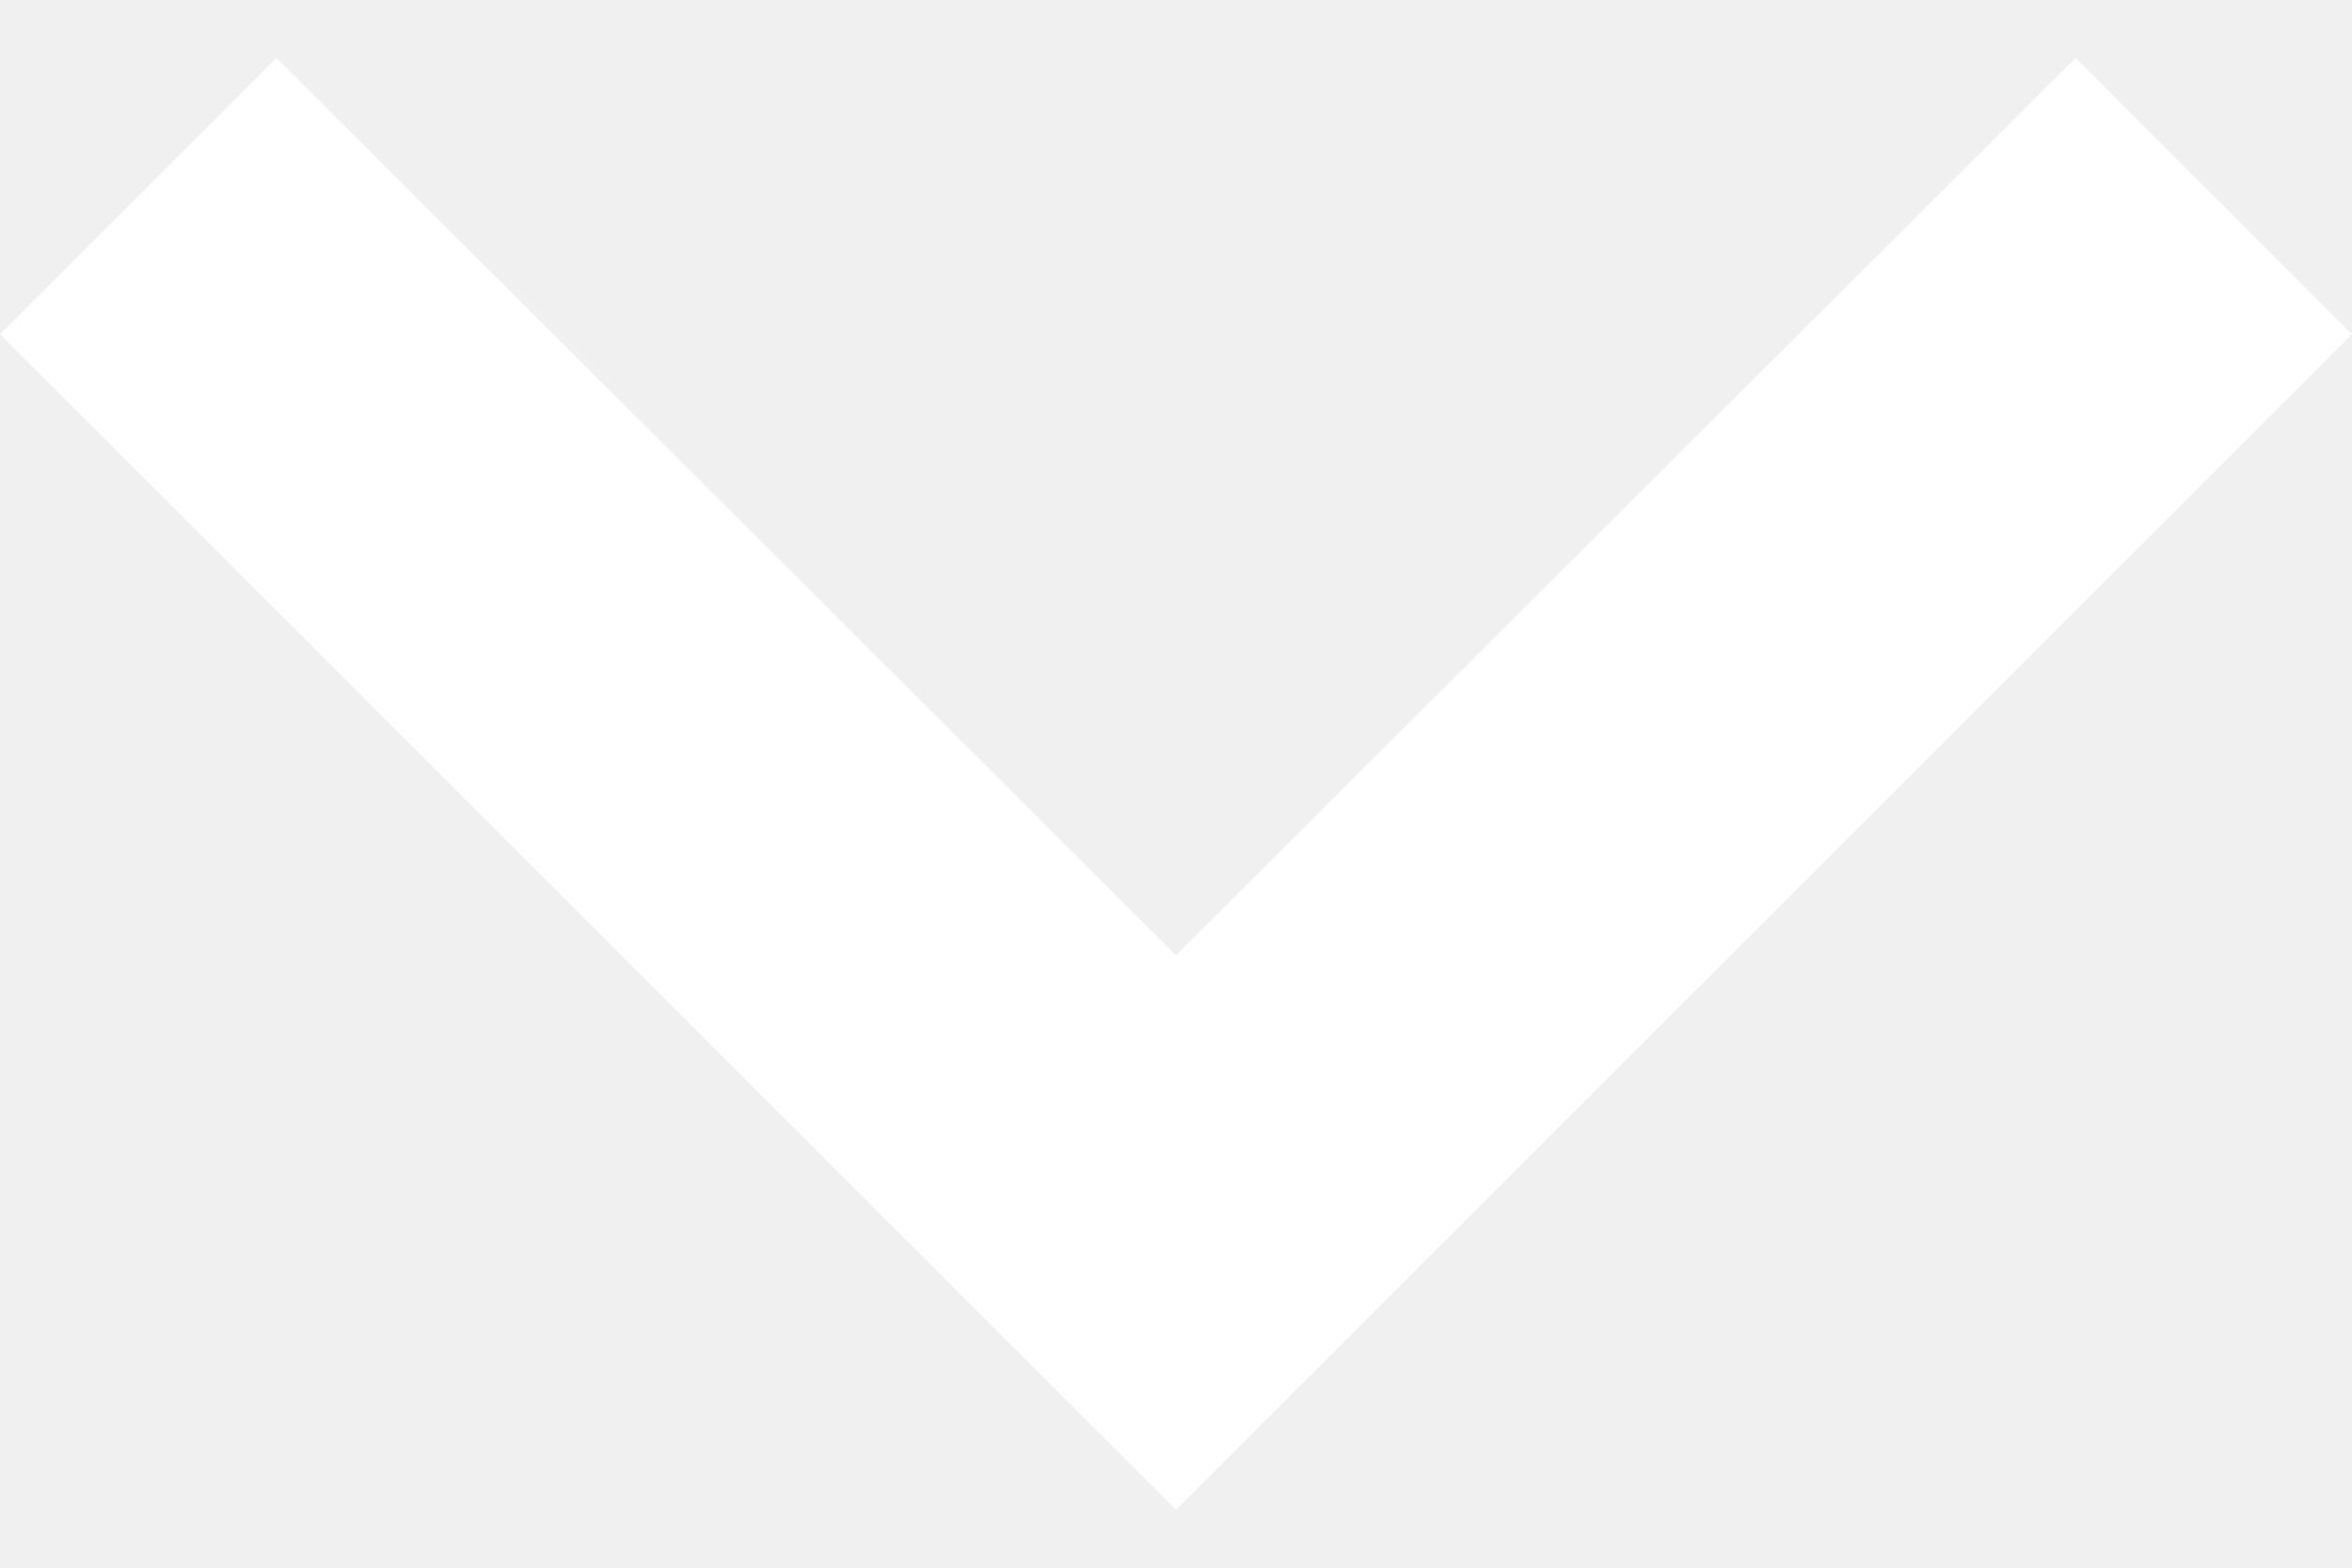
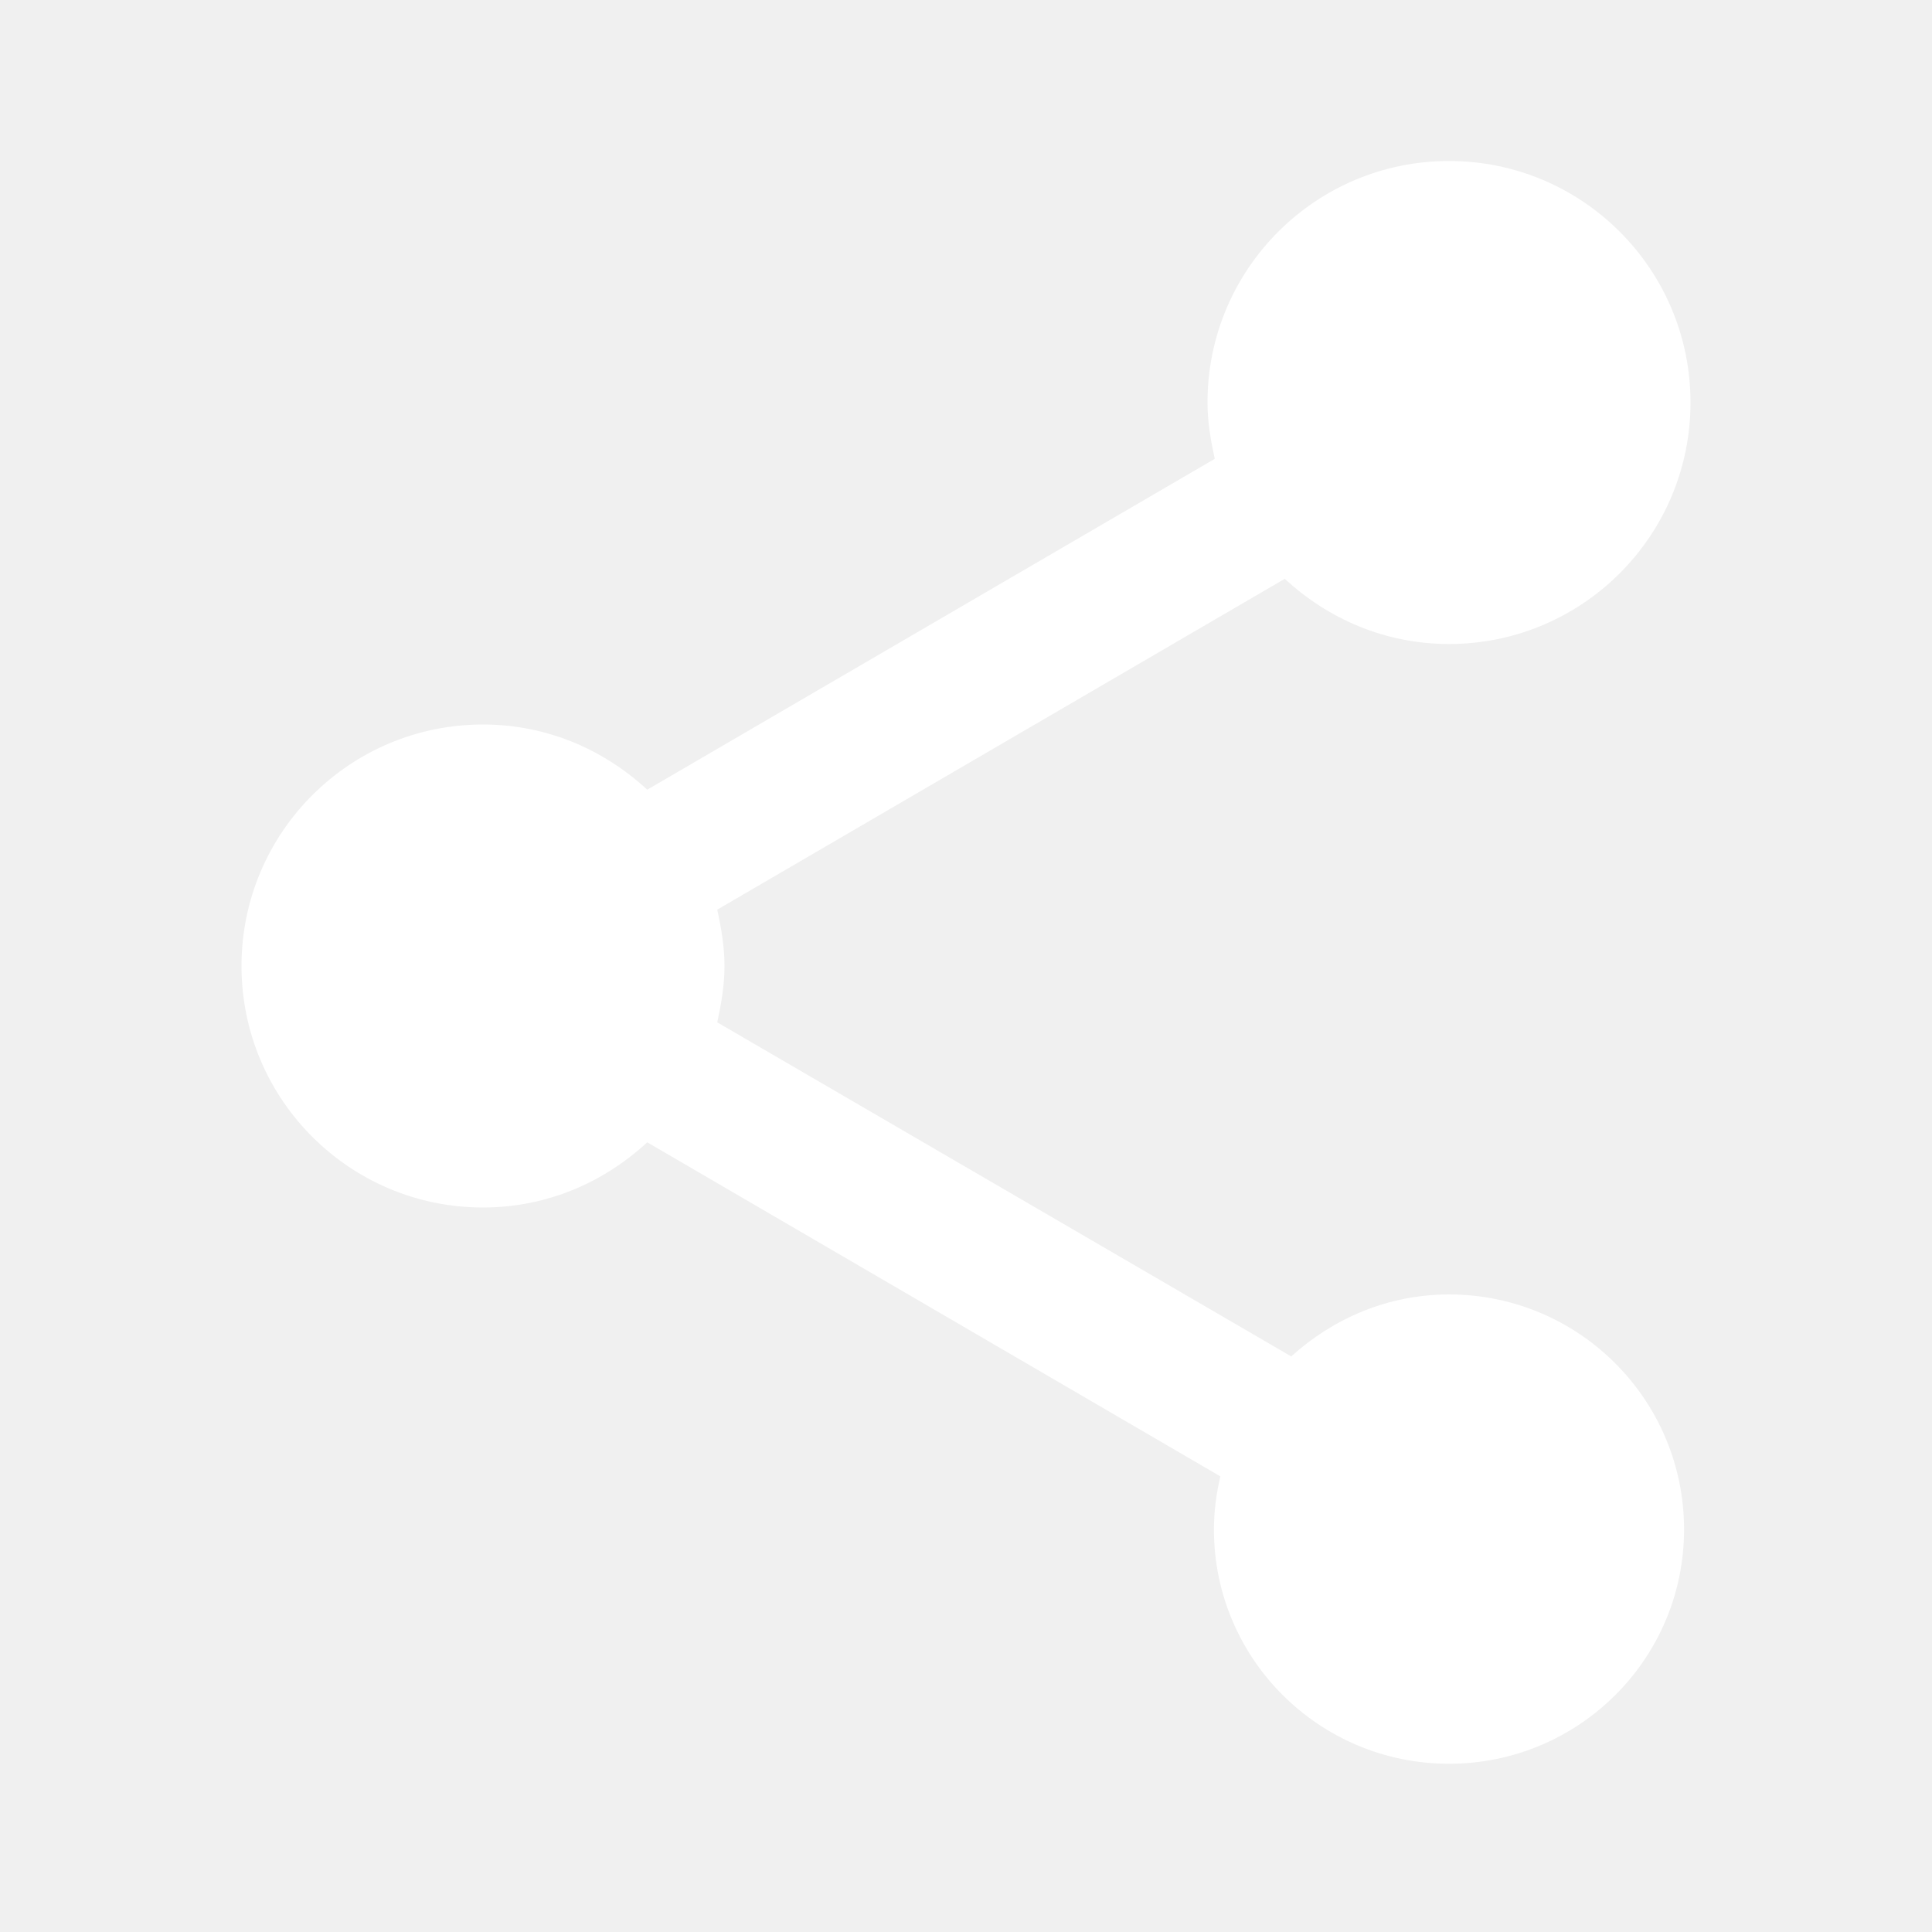
- <svg xmlns="http://www.w3.org/2000/svg" width="18" height="12" viewBox="0 0 18 12" fill="none">
-   <path d="M2.115 0.443L9 7.312L15.885 0.443L18 2.558L9 11.557L0 2.558L2.115 0.443Z" fill="white" />
+ <svg xmlns="http://www.w3.org/2000/svg" version="1.1" width="24" height="24" viewBox="0 0 24 24">
+   <path fill="white" d="M18,16.08C17.24,16.08 16.56,16.38 16.04,16.85L8.91,12.7C8.96,12.47 9,12.24 9,12C9,11.76 8.96,11.53 8.91,11.3L15.96,7.19C16.5,7.69 17.21,8 18,8A3,3 0 0,0 21,5A3,3 0 0,0 18,2A3,3 0 0,0 15,5C15,5.24 15.04,5.47 15.09,5.7L8.04,9.81C7.5,9.31 6.79,9 6,9A3,3 0 0,0 3,12A3,3 0 0,0 6,15C6.79,15 7.5,14.69 8.04,14.19L15.16,18.34C15.11,18.55 15.08,18.77 15.08,19C15.08,20.61 16.39,21.91 18,21.91C19.61,21.91 20.92,20.61 20.92,19A2.92,2.92 0 0,0 18,16.08Z" />
</svg>
